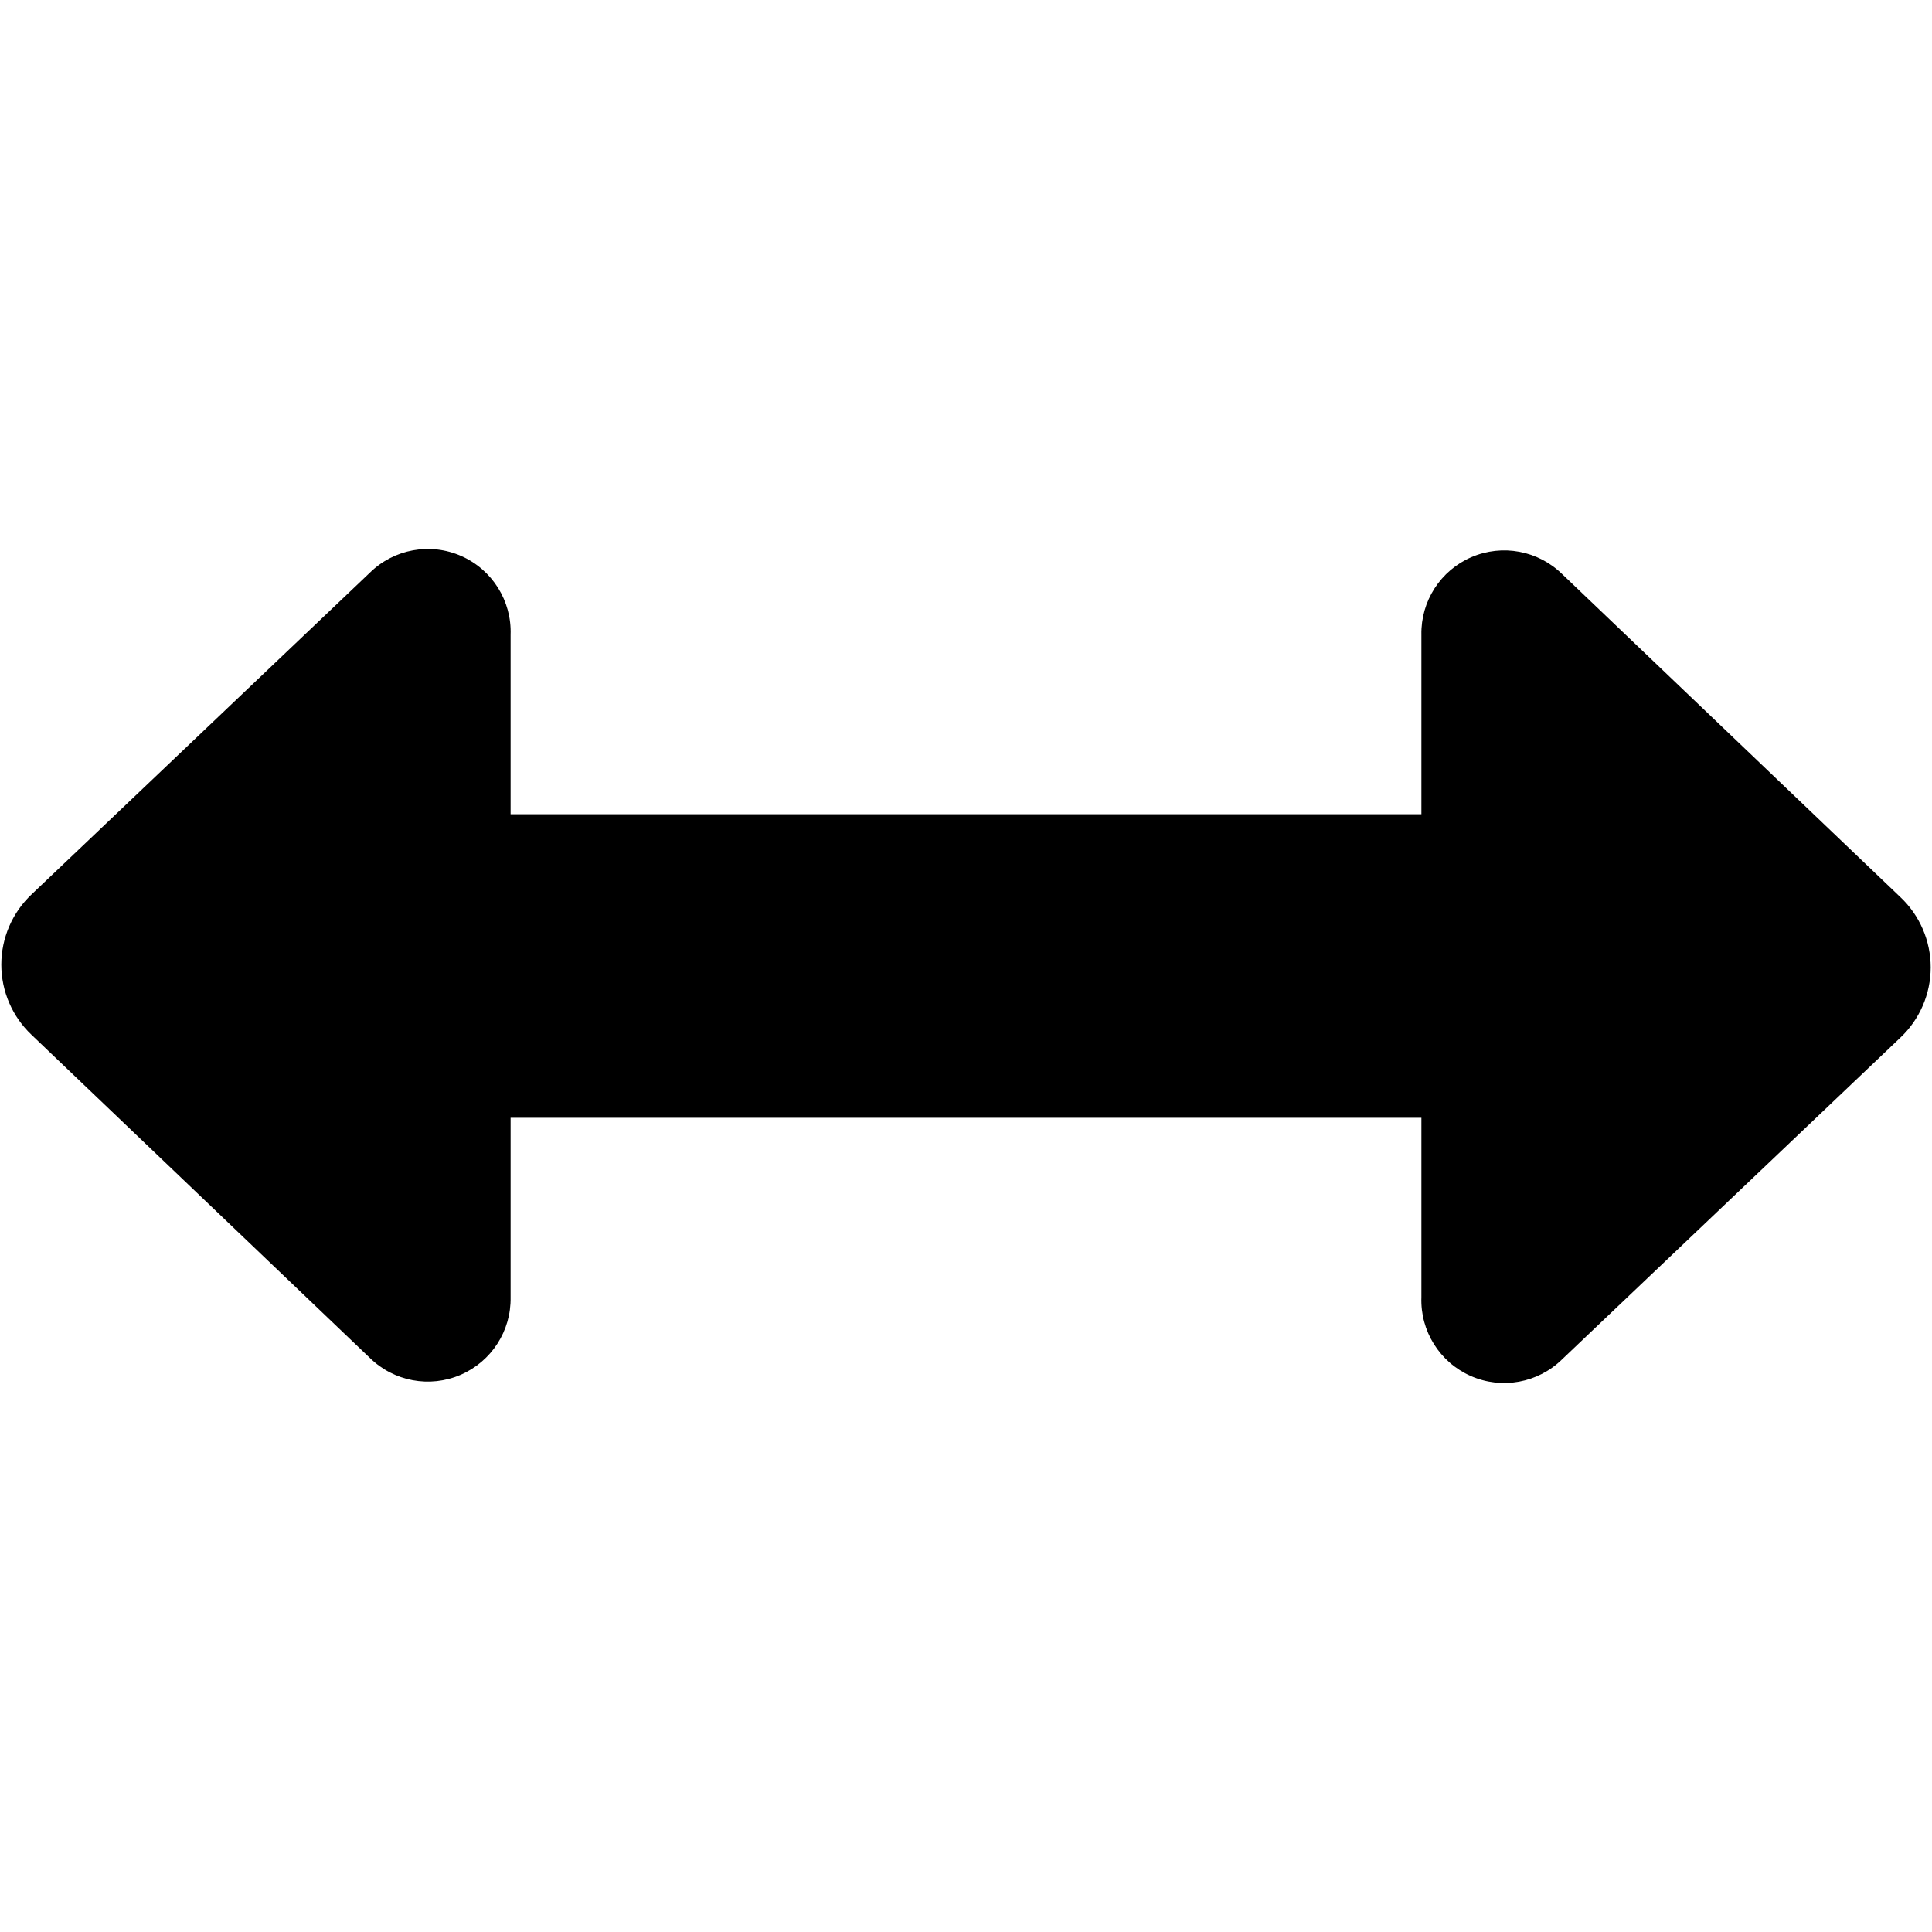
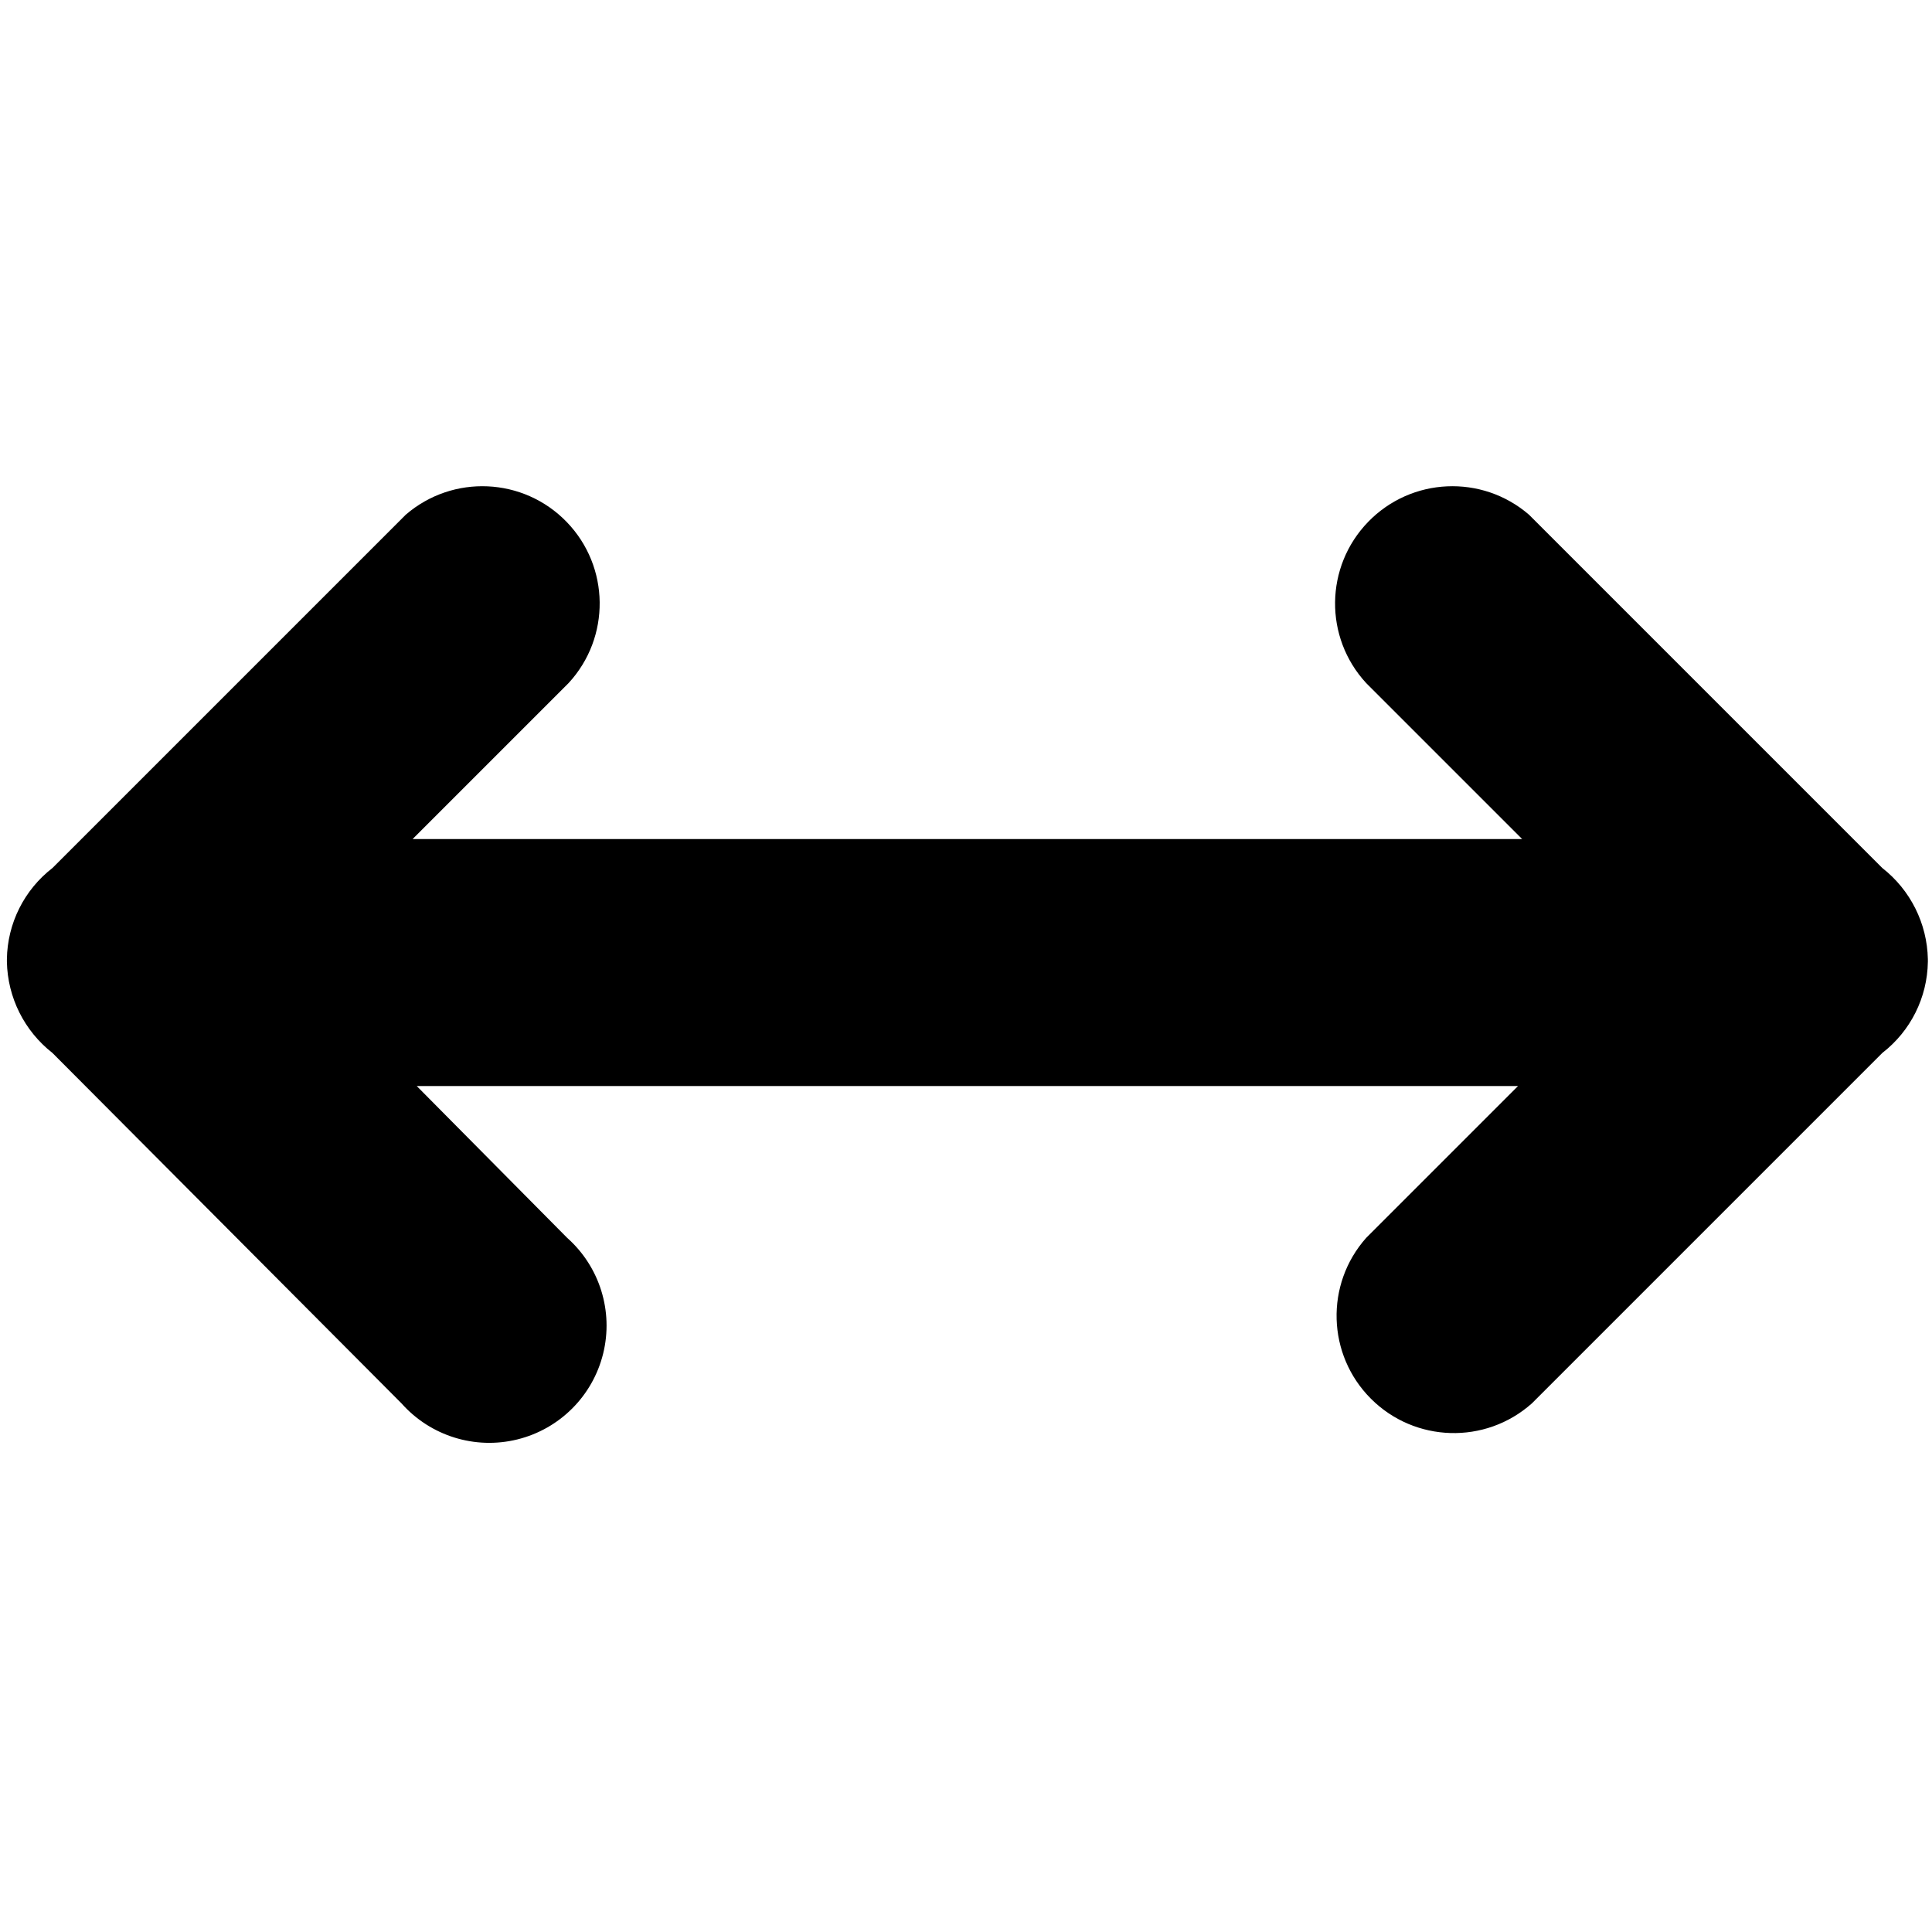
<svg xmlns="http://www.w3.org/2000/svg" viewBox="0 0 140 140">
-   <path fill-rule="evenodd" d="M103 59.1V46a6 6 0 0 1 10.2-4.4L137.7 65a7 7 0 0 1 0 10.2l-24.5 23.3A6 6 0 0 1 103 94V81H37v13a6 6 0 0 1-10.2 4.4L2.3 75a7 7 0 0 1 0-10.2l24.5-23.3A6 6 0 0 1 37 46v13h66z" />
+   <path fill-rule="evenodd" d="M139.7 69.7a8.5 8.5 0 0 1-3.3 6.6L111 101.7a8.5 8.5 0 0 1-12-12l11-11H30.2l10.9 11a8.5 8.5 0 1 1-12 12L3.8 76.3a8.6 8.6 0 0 1-3.3-6.6v-.2a8.5 8.5 0 0 1 3.3-6.6l25.4-25.4.2-.2a8.5 8.5 0 0 1 11.8 12.2L29.9 60.8h80.4L99 49.5a8.5 8.5 0 0 1 11.8-12.2l.2.2 25.4 25.4a8.6 8.6 0 0 1 3.3 6.6v.2z" />
</svg>
